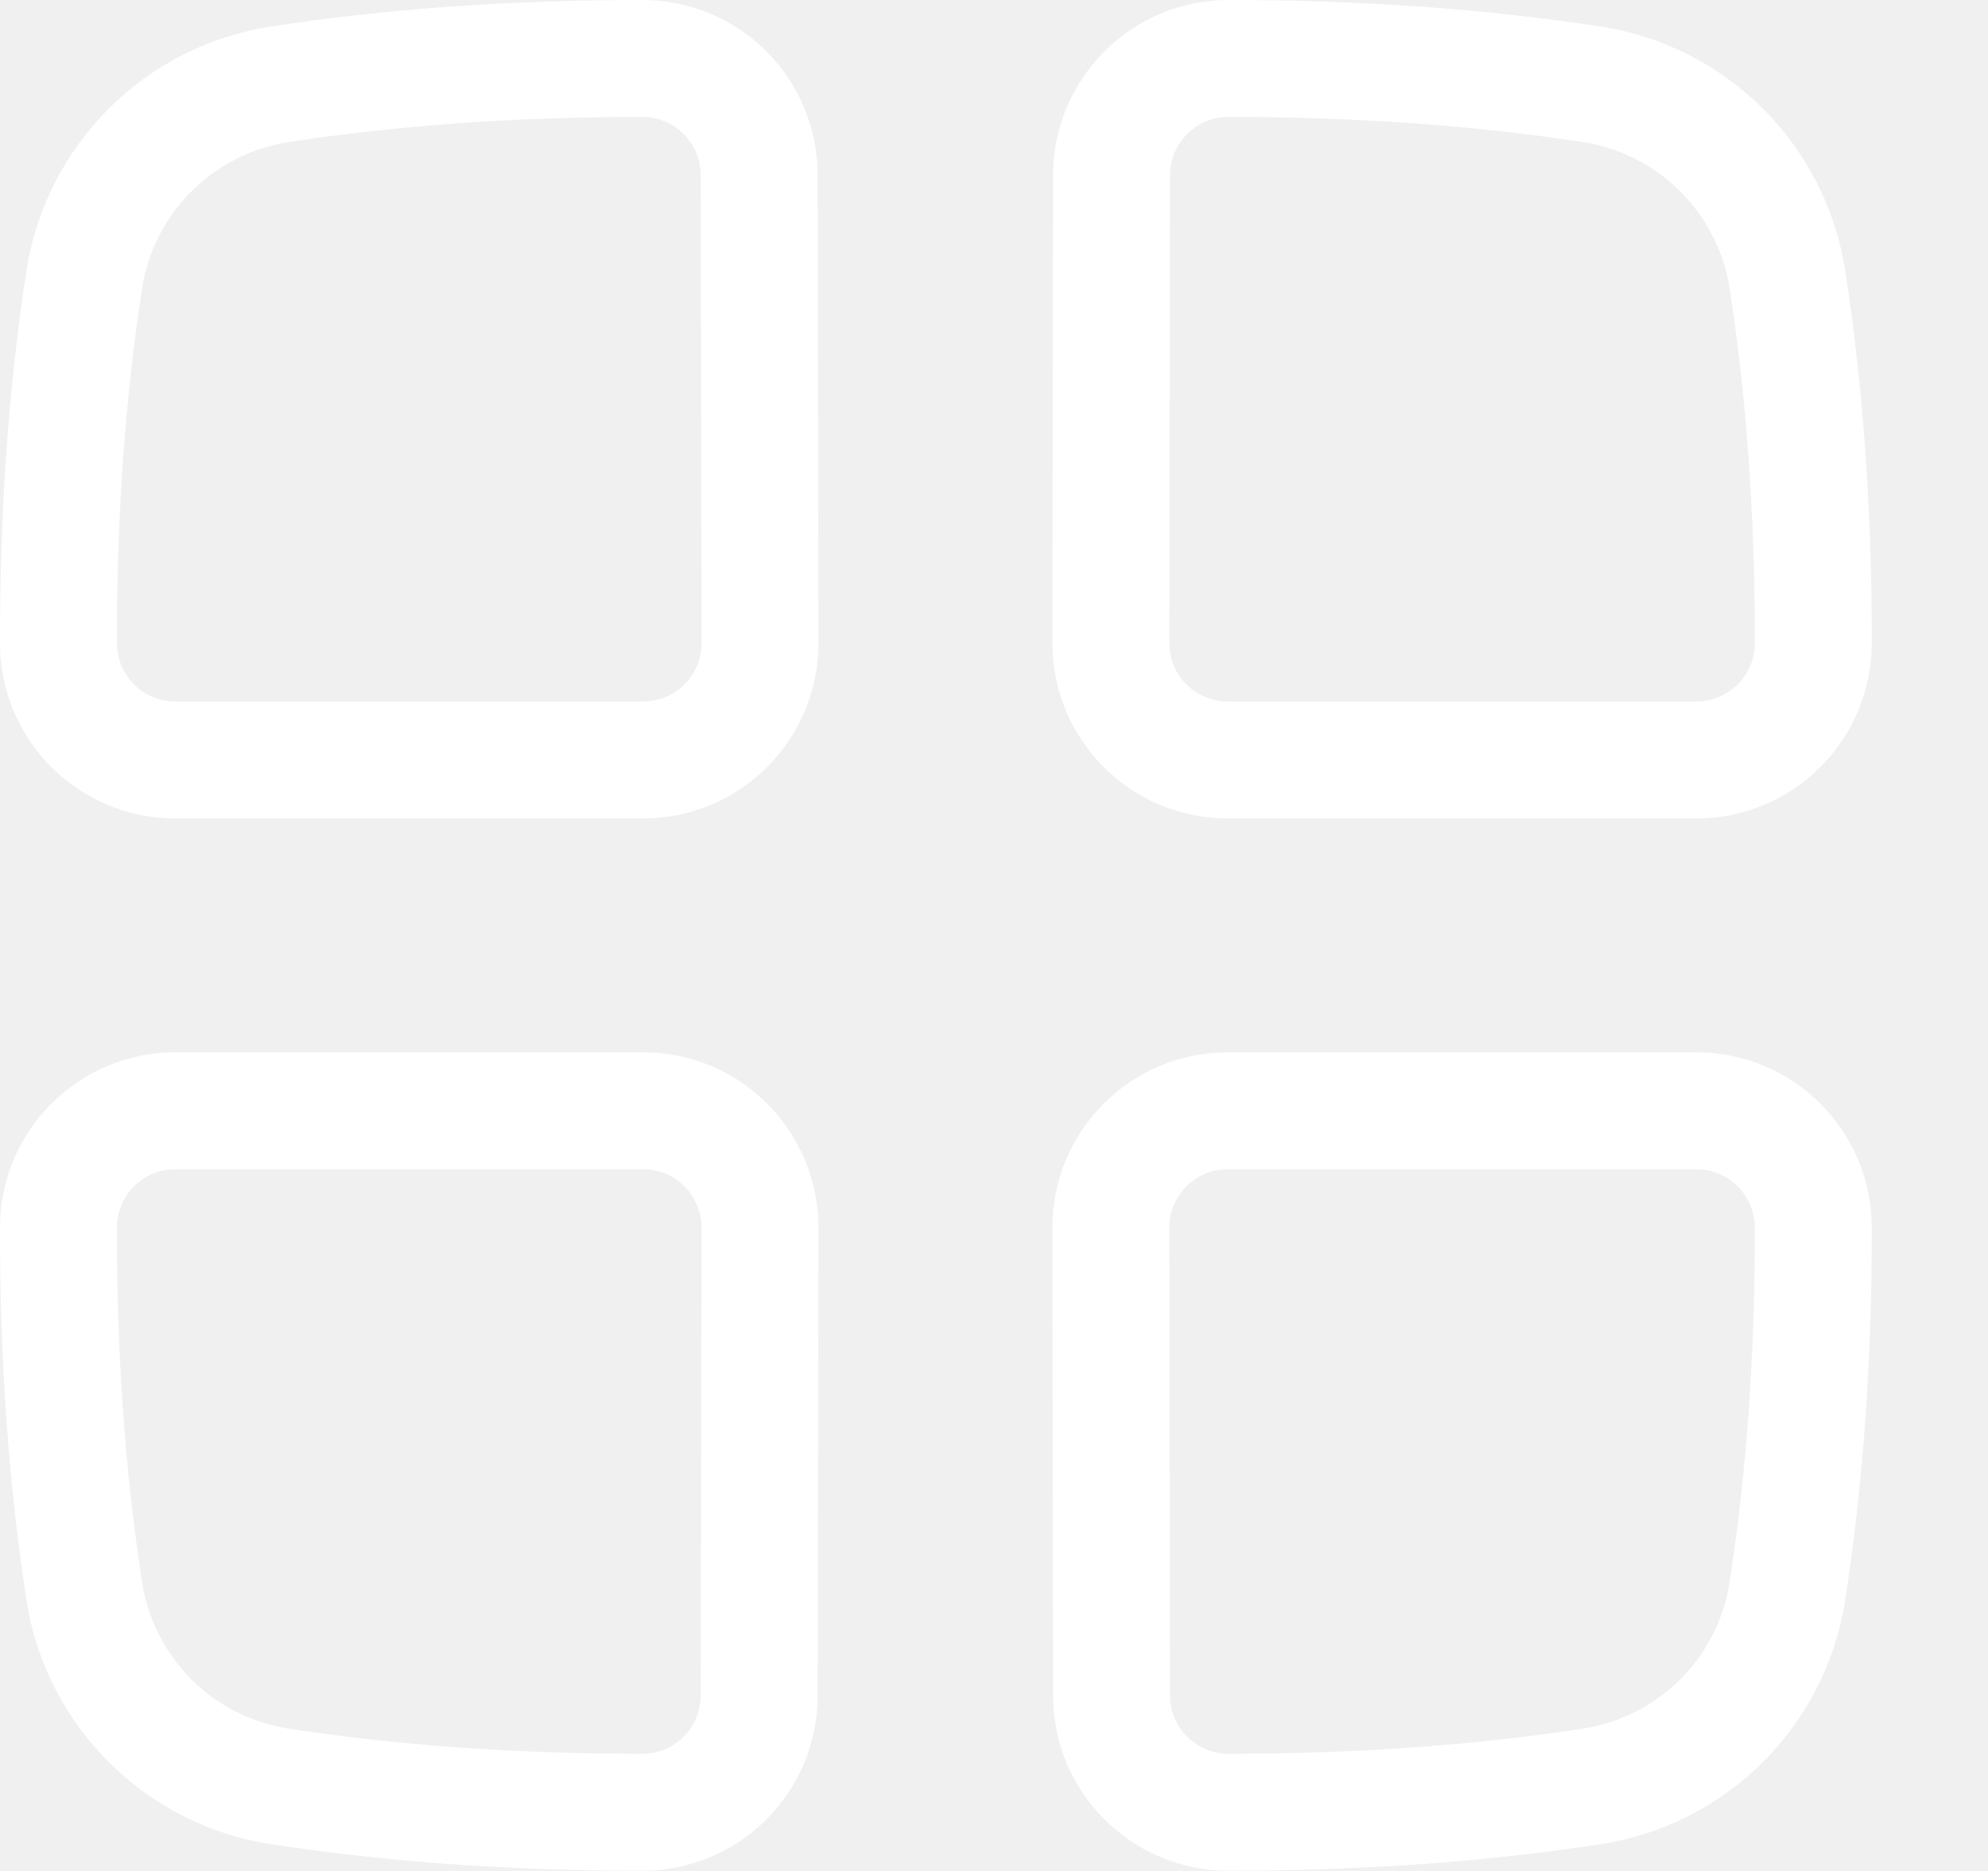
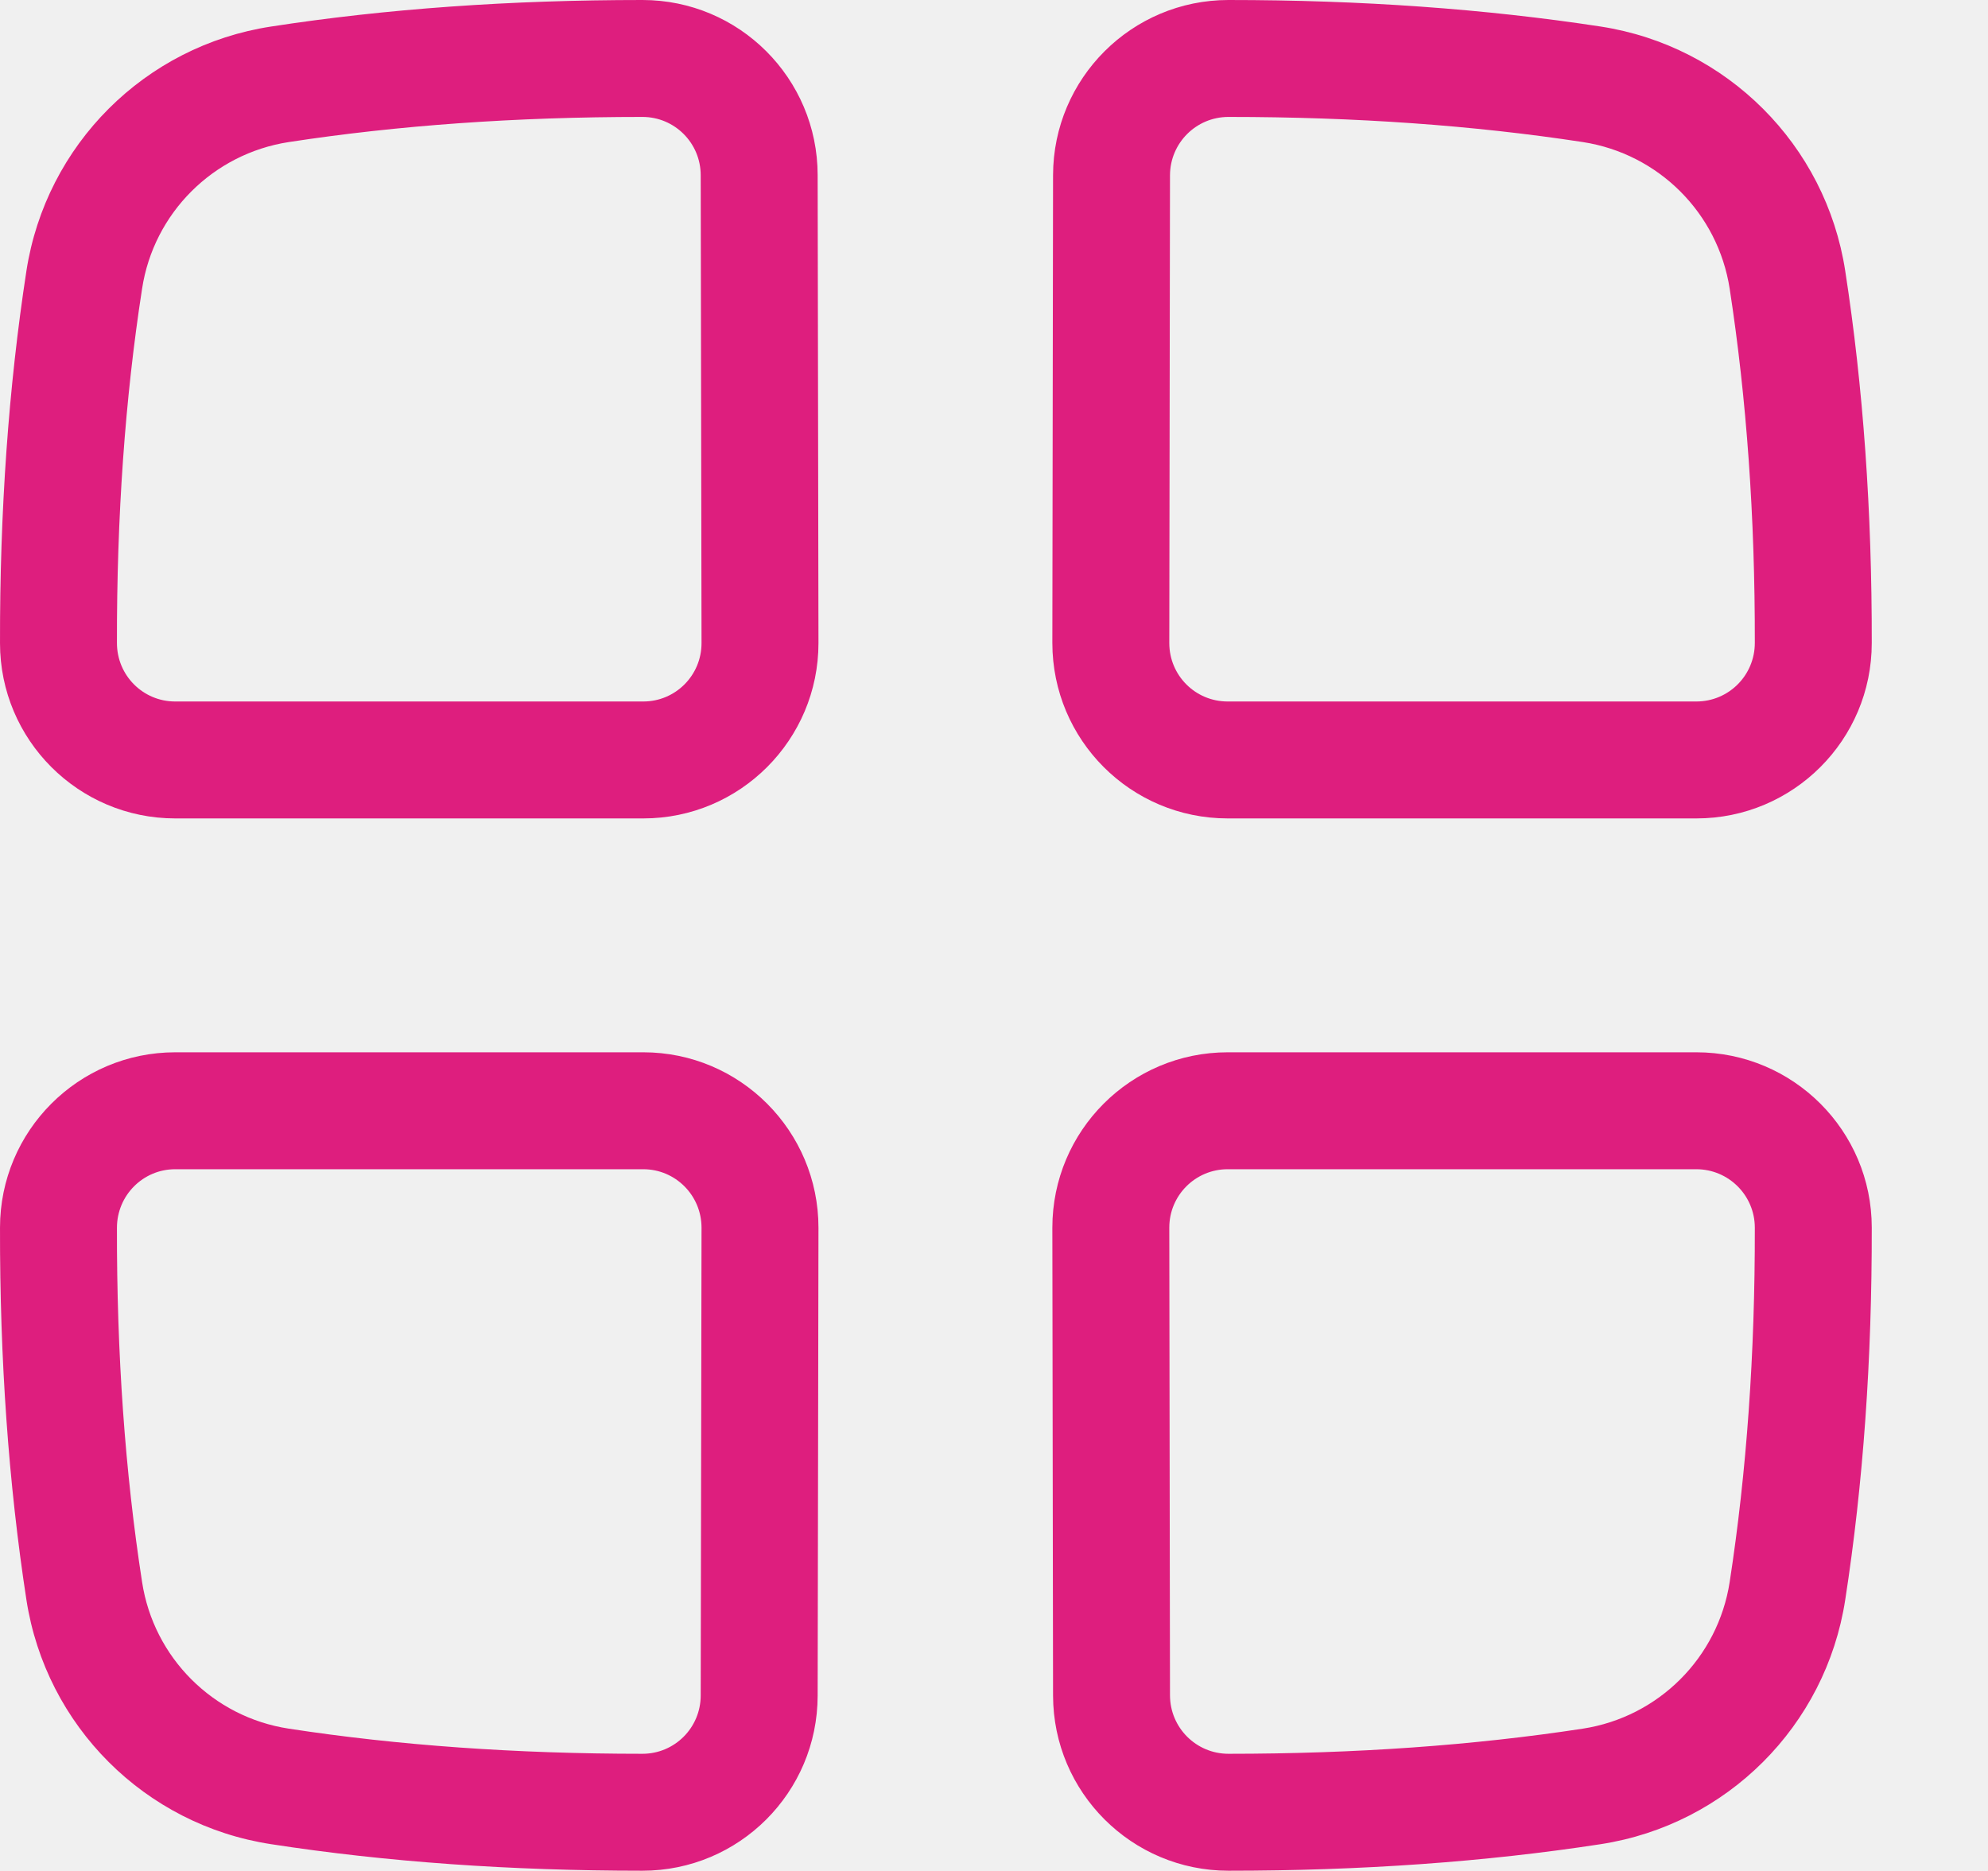
<svg xmlns="http://www.w3.org/2000/svg" width="17" height="16" viewBox="0 0 17 16" fill="none">
-   <path fill-rule="evenodd" clip-rule="evenodd" d="M6.999 5.499L6.992 1.497C6.991 0.67 6.321 0 5.494 0C4.362 0 3.303 0.075 2.318 0.227C1.239 0.392 0.393 1.238 0.226 2.316C0.073 3.311 -0.002 4.372 5.09447e-05 5.5C4.99091e-05 6.327 0.671 6.999 1.499 6.999H5.501C6.328 6.999 6.999 6.327 6.999 5.499ZM15.779 2.316C15.613 1.238 14.766 0.393 13.688 0.227C12.701 0.076 11.64 0 10.505 0C9.678 0 9.007 0.67 9.005 1.497L8.999 5.498C8.999 6.328 9.67 6.999 10.499 6.999H14.506C15.334 6.999 16.006 6.328 16.006 5.499C16.008 4.372 15.933 3.311 15.779 2.316ZM9.999 5.499L10.005 1.499C10.006 1.223 10.229 1 10.505 1C11.591 1 12.601 1.072 13.536 1.215C14.183 1.315 14.691 1.822 14.791 2.469C14.936 3.411 15.008 4.42 15.006 5.498C15.006 5.776 14.782 5.999 14.506 5.999H10.498C10.222 5.999 9.999 5.776 9.999 5.499ZM2.469 1.215C1.822 1.315 1.314 1.822 1.215 2.469C1.069 3.41 0.998 4.42 1 5.499C1 5.776 1.223 5.999 1.498 5.999H5.501C5.776 5.999 5.999 5.776 5.999 5.5L5.992 1.499C5.992 1.223 5.769 1 5.494 1C4.411 1 3.402 1.072 2.469 1.215ZM13.536 14.783C14.183 14.683 14.691 14.176 14.791 13.529C14.936 12.588 15.008 11.578 15.006 10.499C15.006 10.223 14.782 9.999 14.506 9.999H10.498C10.222 9.999 9.999 10.223 9.999 10.498L10.005 14.499C10.006 14.775 10.229 14.998 10.505 14.998C11.591 14.998 12.601 14.926 13.536 14.783ZM8.999 10.499L9.005 14.501C9.007 15.328 9.678 15.998 10.505 15.998C11.64 15.998 12.701 15.923 13.688 15.771C14.766 15.605 15.613 14.76 15.779 13.682C15.933 12.688 16.008 11.626 16.006 10.498C16.006 9.67 15.334 8.999 14.506 8.999H10.499C9.67 8.999 8.999 9.67 8.999 10.499ZM5.992 14.499L5.999 10.499C5.999 10.223 5.776 9.999 5.501 9.999H1.498C1.223 9.999 1 10.223 1 10.5C0.998 11.578 1.069 12.588 1.215 13.529C1.314 14.176 1.822 14.684 2.469 14.783C3.402 14.926 4.411 14.998 5.494 14.998C5.769 14.998 5.992 14.775 5.992 14.499ZM0.226 13.682C0.393 14.76 1.239 15.606 2.318 15.771C3.303 15.923 4.362 15.998 5.494 15.998C6.321 15.998 6.991 15.328 6.992 14.501L6.999 10.5C6.999 9.671 6.328 8.999 5.501 8.999H1.499C0.671 8.999 5.08994e-05 9.671 5.08994e-05 10.499C-0.002 11.626 0.073 12.687 0.226 13.682Z" fill="white" />
+   <path fill-rule="evenodd" clip-rule="evenodd" d="M6.999 5.499L6.992 1.497C6.991 0.67 6.321 0 5.494 0C4.362 0 3.303 0.075 2.318 0.227C1.239 0.392 0.393 1.238 0.226 2.316C0.073 3.311 -0.002 4.372 5.09447e-05 5.5C4.99091e-05 6.327 0.671 6.999 1.499 6.999H5.501C6.328 6.999 6.999 6.327 6.999 5.499ZM15.779 2.316C15.613 1.238 14.766 0.393 13.688 0.227C12.701 0.076 11.64 0 10.505 0C9.678 0 9.007 0.67 9.005 1.497L8.999 5.498C8.999 6.328 9.67 6.999 10.499 6.999H14.506C15.334 6.999 16.006 6.328 16.006 5.499C16.008 4.372 15.933 3.311 15.779 2.316ZM9.999 5.499L10.005 1.499C10.006 1.223 10.229 1 10.505 1C11.591 1 12.601 1.072 13.536 1.215C14.183 1.315 14.691 1.822 14.791 2.469C14.936 3.411 15.008 4.42 15.006 5.498C15.006 5.776 14.782 5.999 14.506 5.999H10.498C10.222 5.999 9.999 5.776 9.999 5.499ZM2.469 1.215C1.822 1.315 1.314 1.822 1.215 2.469C1.069 3.41 0.998 4.42 1 5.499C1 5.776 1.223 5.999 1.498 5.999H5.501C5.776 5.999 5.999 5.776 5.999 5.5L5.992 1.499C5.992 1.223 5.769 1 5.494 1C4.411 1 3.402 1.072 2.469 1.215ZM13.536 14.783C14.183 14.683 14.691 14.176 14.791 13.529C14.936 12.588 15.008 11.578 15.006 10.499C15.006 10.223 14.782 9.999 14.506 9.999H10.498C10.222 9.999 9.999 10.223 9.999 10.498L10.005 14.499C10.006 14.775 10.229 14.998 10.505 14.998C11.591 14.998 12.601 14.926 13.536 14.783ZM8.999 10.499L9.005 14.501C9.007 15.328 9.678 15.998 10.505 15.998C11.64 15.998 12.701 15.923 13.688 15.771C14.766 15.605 15.613 14.76 15.779 13.682C15.933 12.688 16.008 11.626 16.006 10.498C16.006 9.67 15.334 8.999 14.506 8.999H10.499C9.67 8.999 8.999 9.67 8.999 10.499ZM5.992 14.499L5.999 10.499C5.999 10.223 5.776 9.999 5.501 9.999H1.498C1.223 9.999 1 10.223 1 10.5C0.998 11.578 1.069 12.588 1.215 13.529C1.314 14.176 1.822 14.684 2.469 14.783C3.402 14.926 4.411 14.998 5.494 14.998C5.769 14.998 5.992 14.775 5.992 14.499ZM0.226 13.682C0.393 14.76 1.239 15.606 2.318 15.771C3.303 15.923 4.362 15.998 5.494 15.998C6.321 15.998 6.991 15.328 6.992 14.501L6.999 10.5C6.999 9.671 6.328 8.999 5.501 8.999H1.499C0.671 8.999 5.08994e-05 9.671 5.08994e-05 10.499C-0.002 11.626 0.073 12.687 0.226 13.682Z" fill="#DE1E7E" />
</svg>
